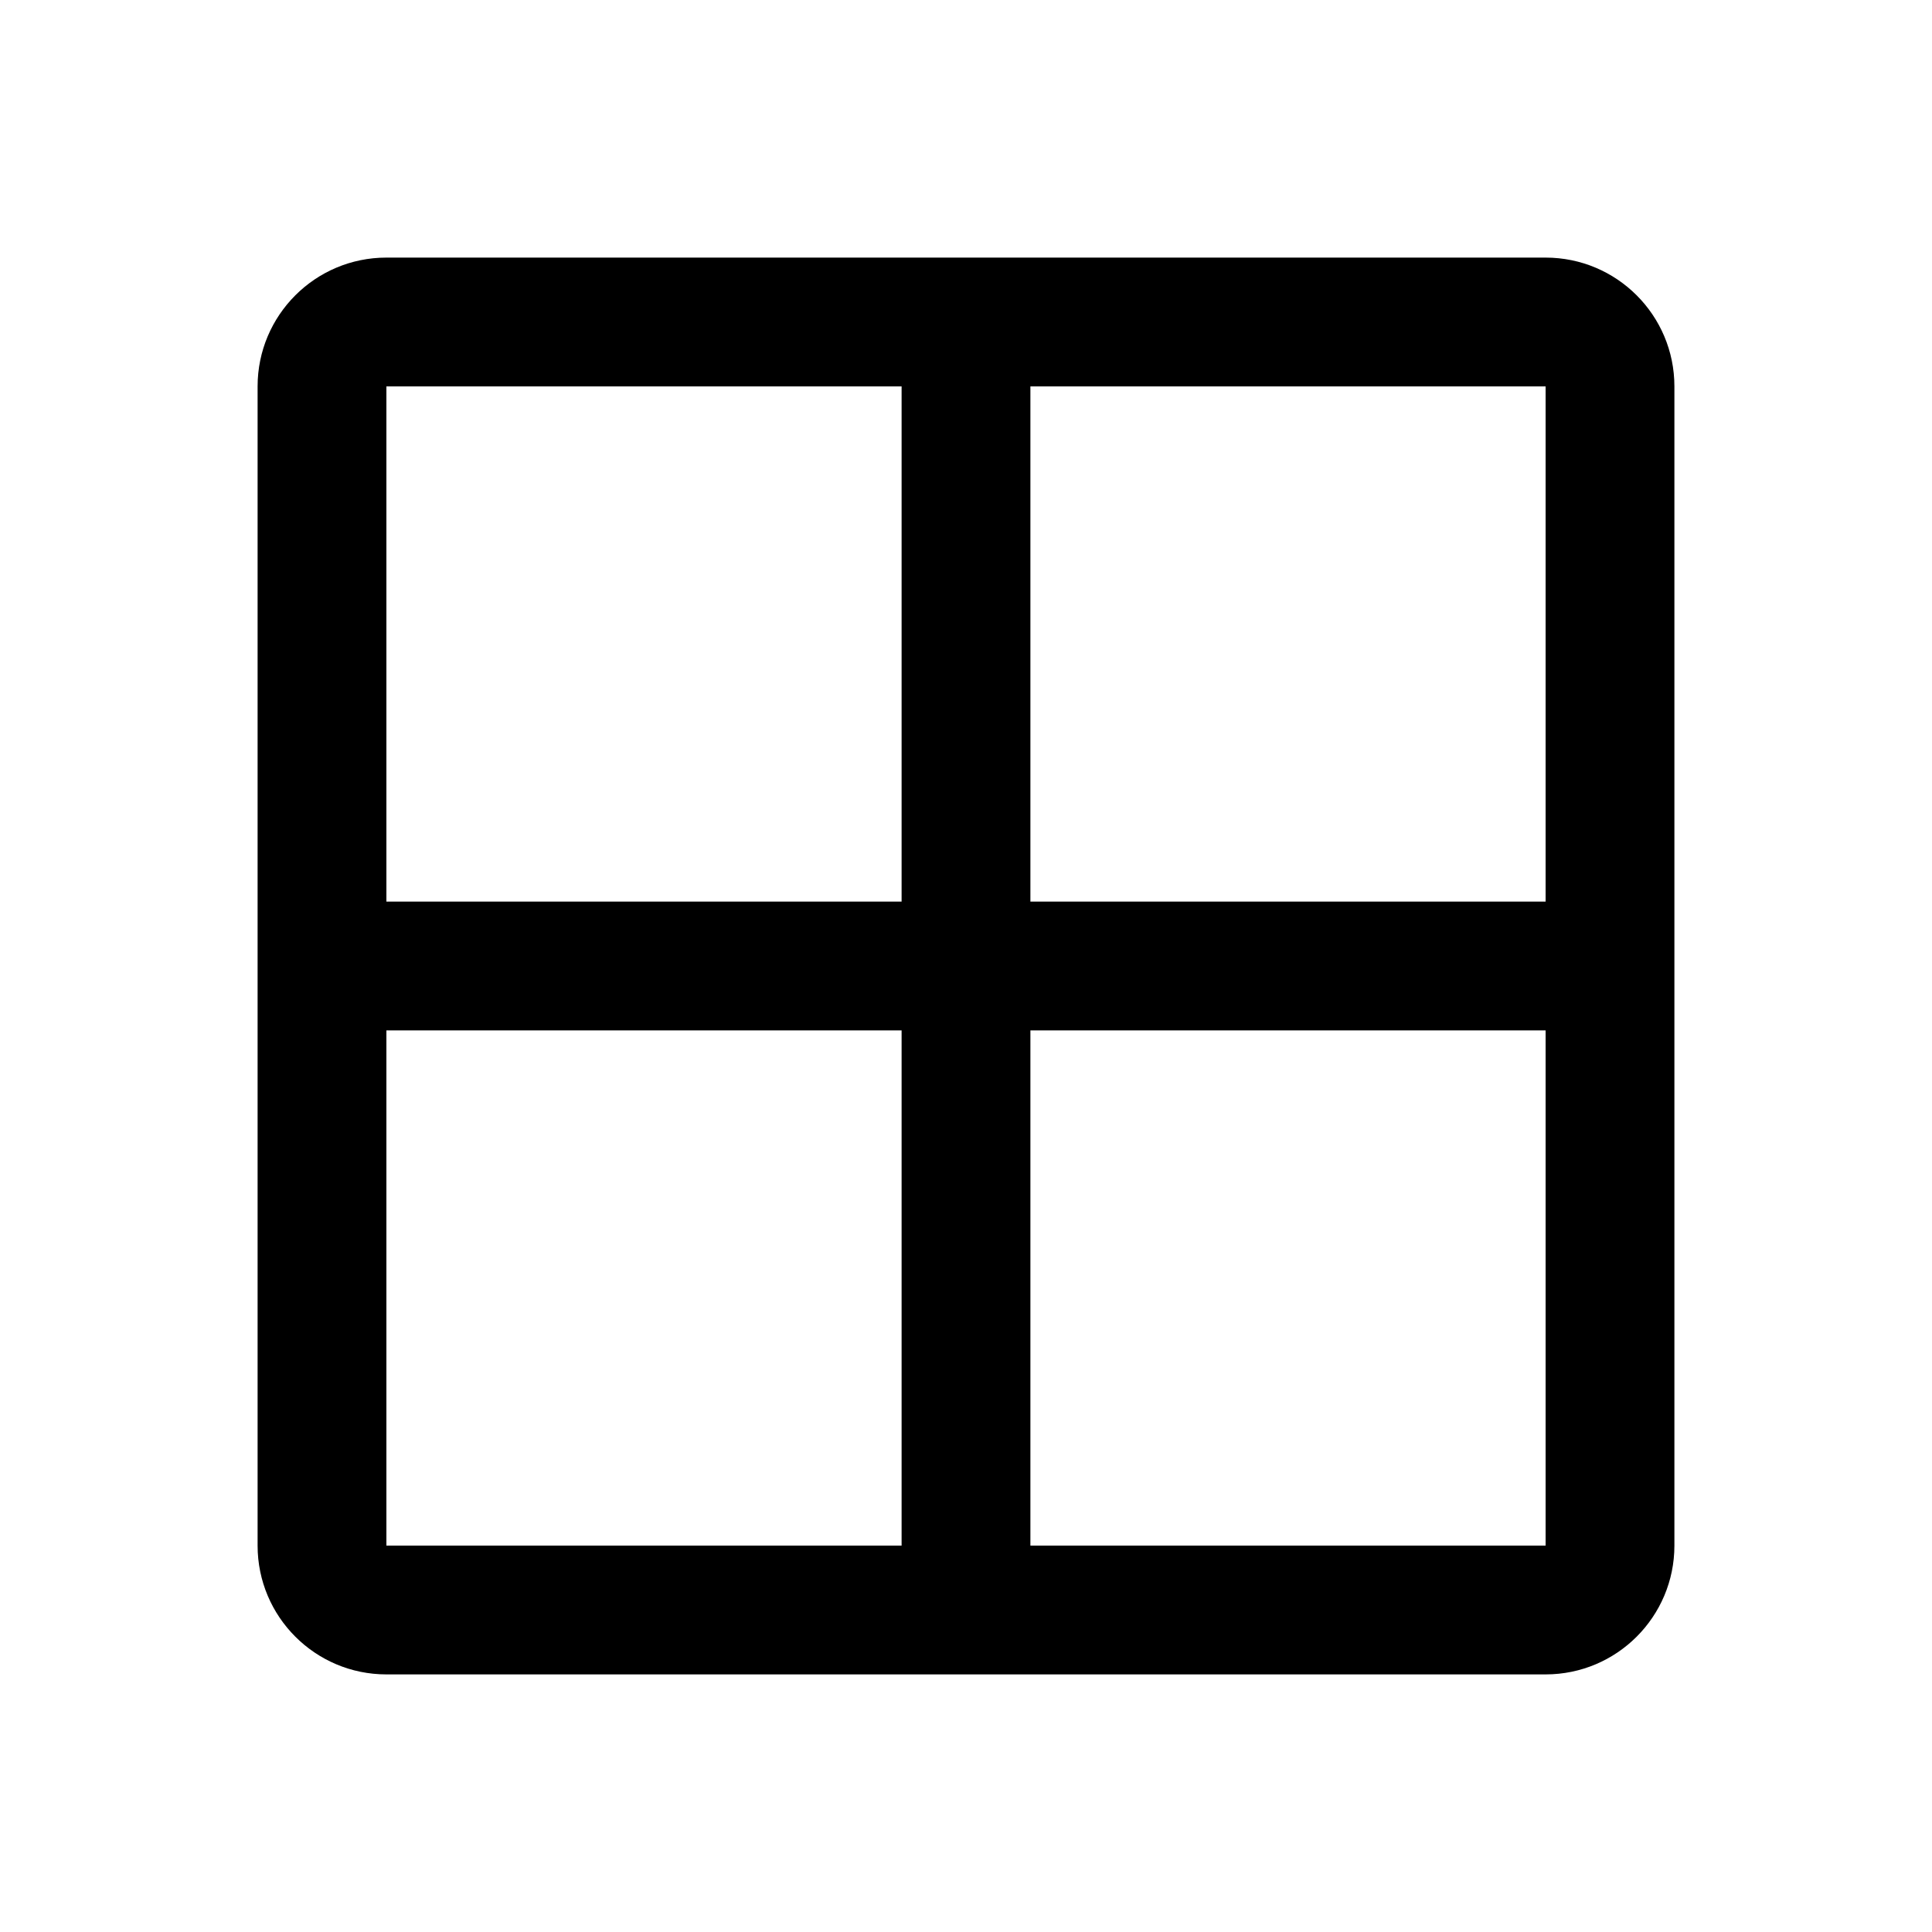
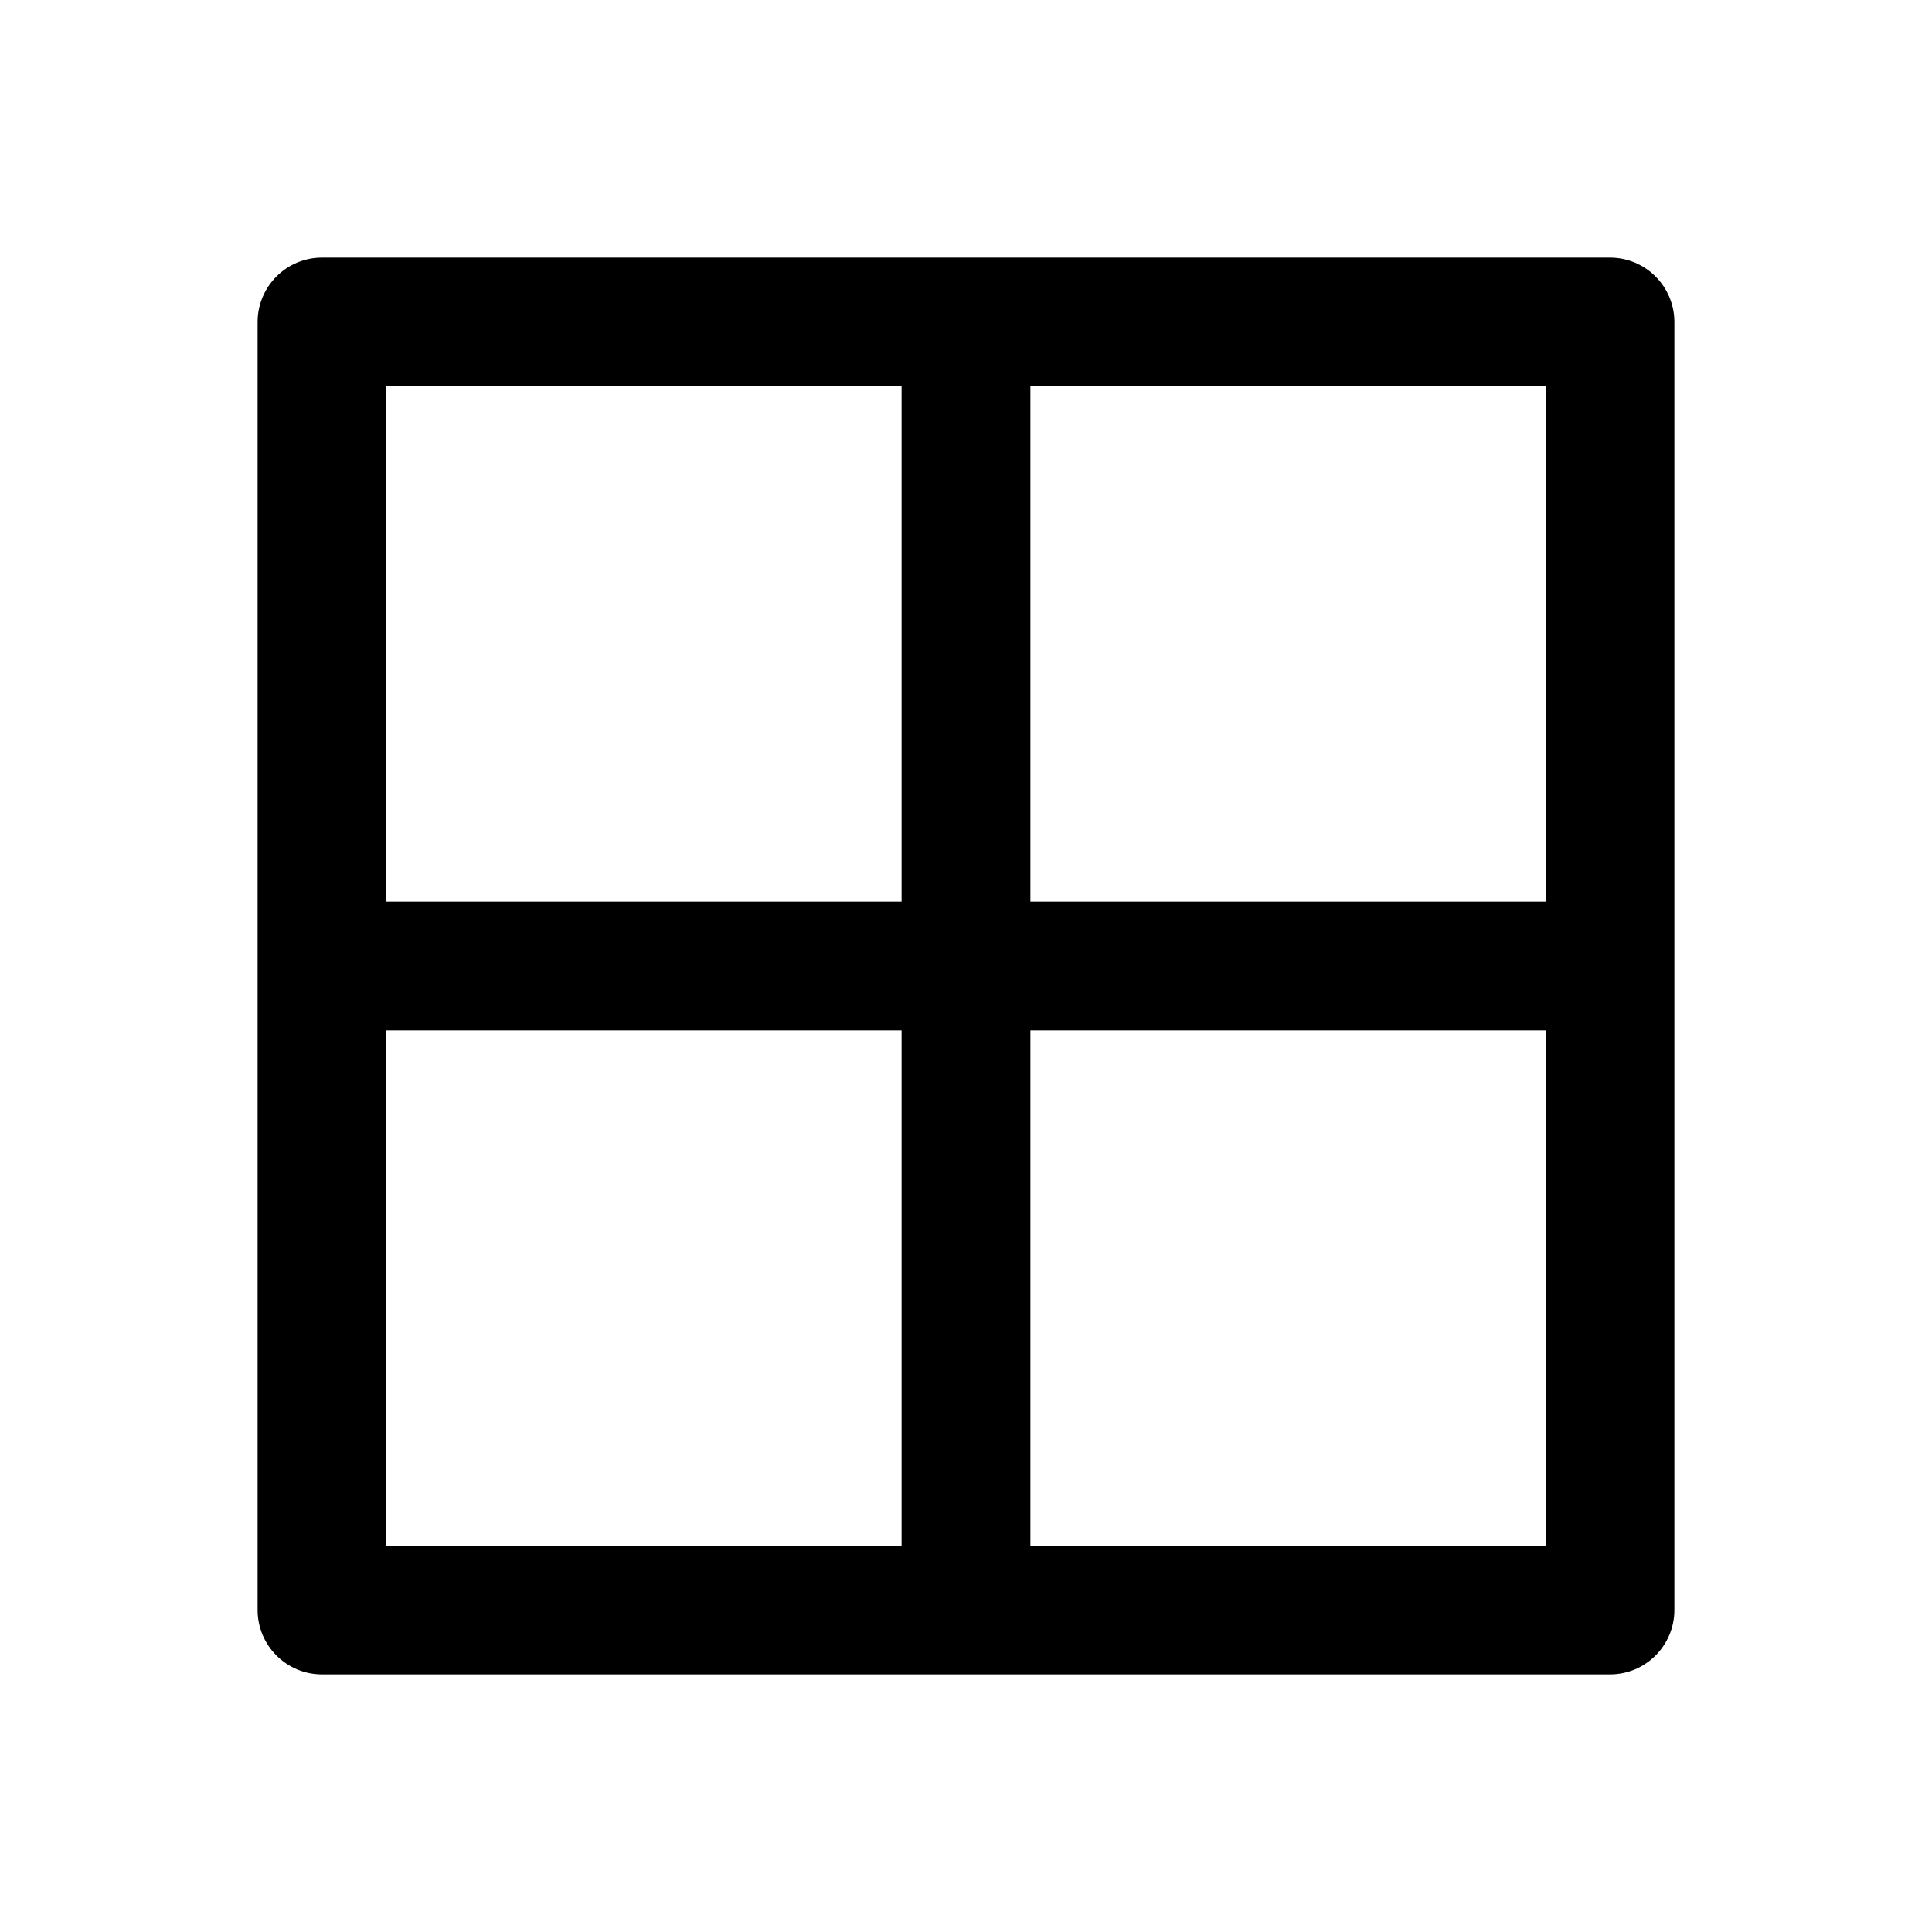
<svg xmlns="http://www.w3.org/2000/svg" width="15" height="15" fill="none">
-   <path fill-rule="evenodd" clip-rule="evenodd" d="M2 3a1 1 0 011-1h9a1 1 0 011 1v9a1 1 0 01-1 1H3a1 1 0 01-1-1V3zm1 5v4h4V8H3zm4-1H3V3h4v4zm1 1v4h4V8H8zm4-1H8V3h4v4z" fill="currentColor" />
+   <path fill-rule="evenodd" clip-rule="evenodd" d="M2 2.5a.5.5 0 01.5-.5h10a.5.5 0 01.5.5v10a.5.5 0 01-.5.5h-10a.5.5 0 01-.5-.5v-10zM3 8v4h4V8H3zm4-1H3V3h4v4zm1 1v4h4V8H8zm4-1H8V3h4v4z" fill="currentColor" />
</svg>
